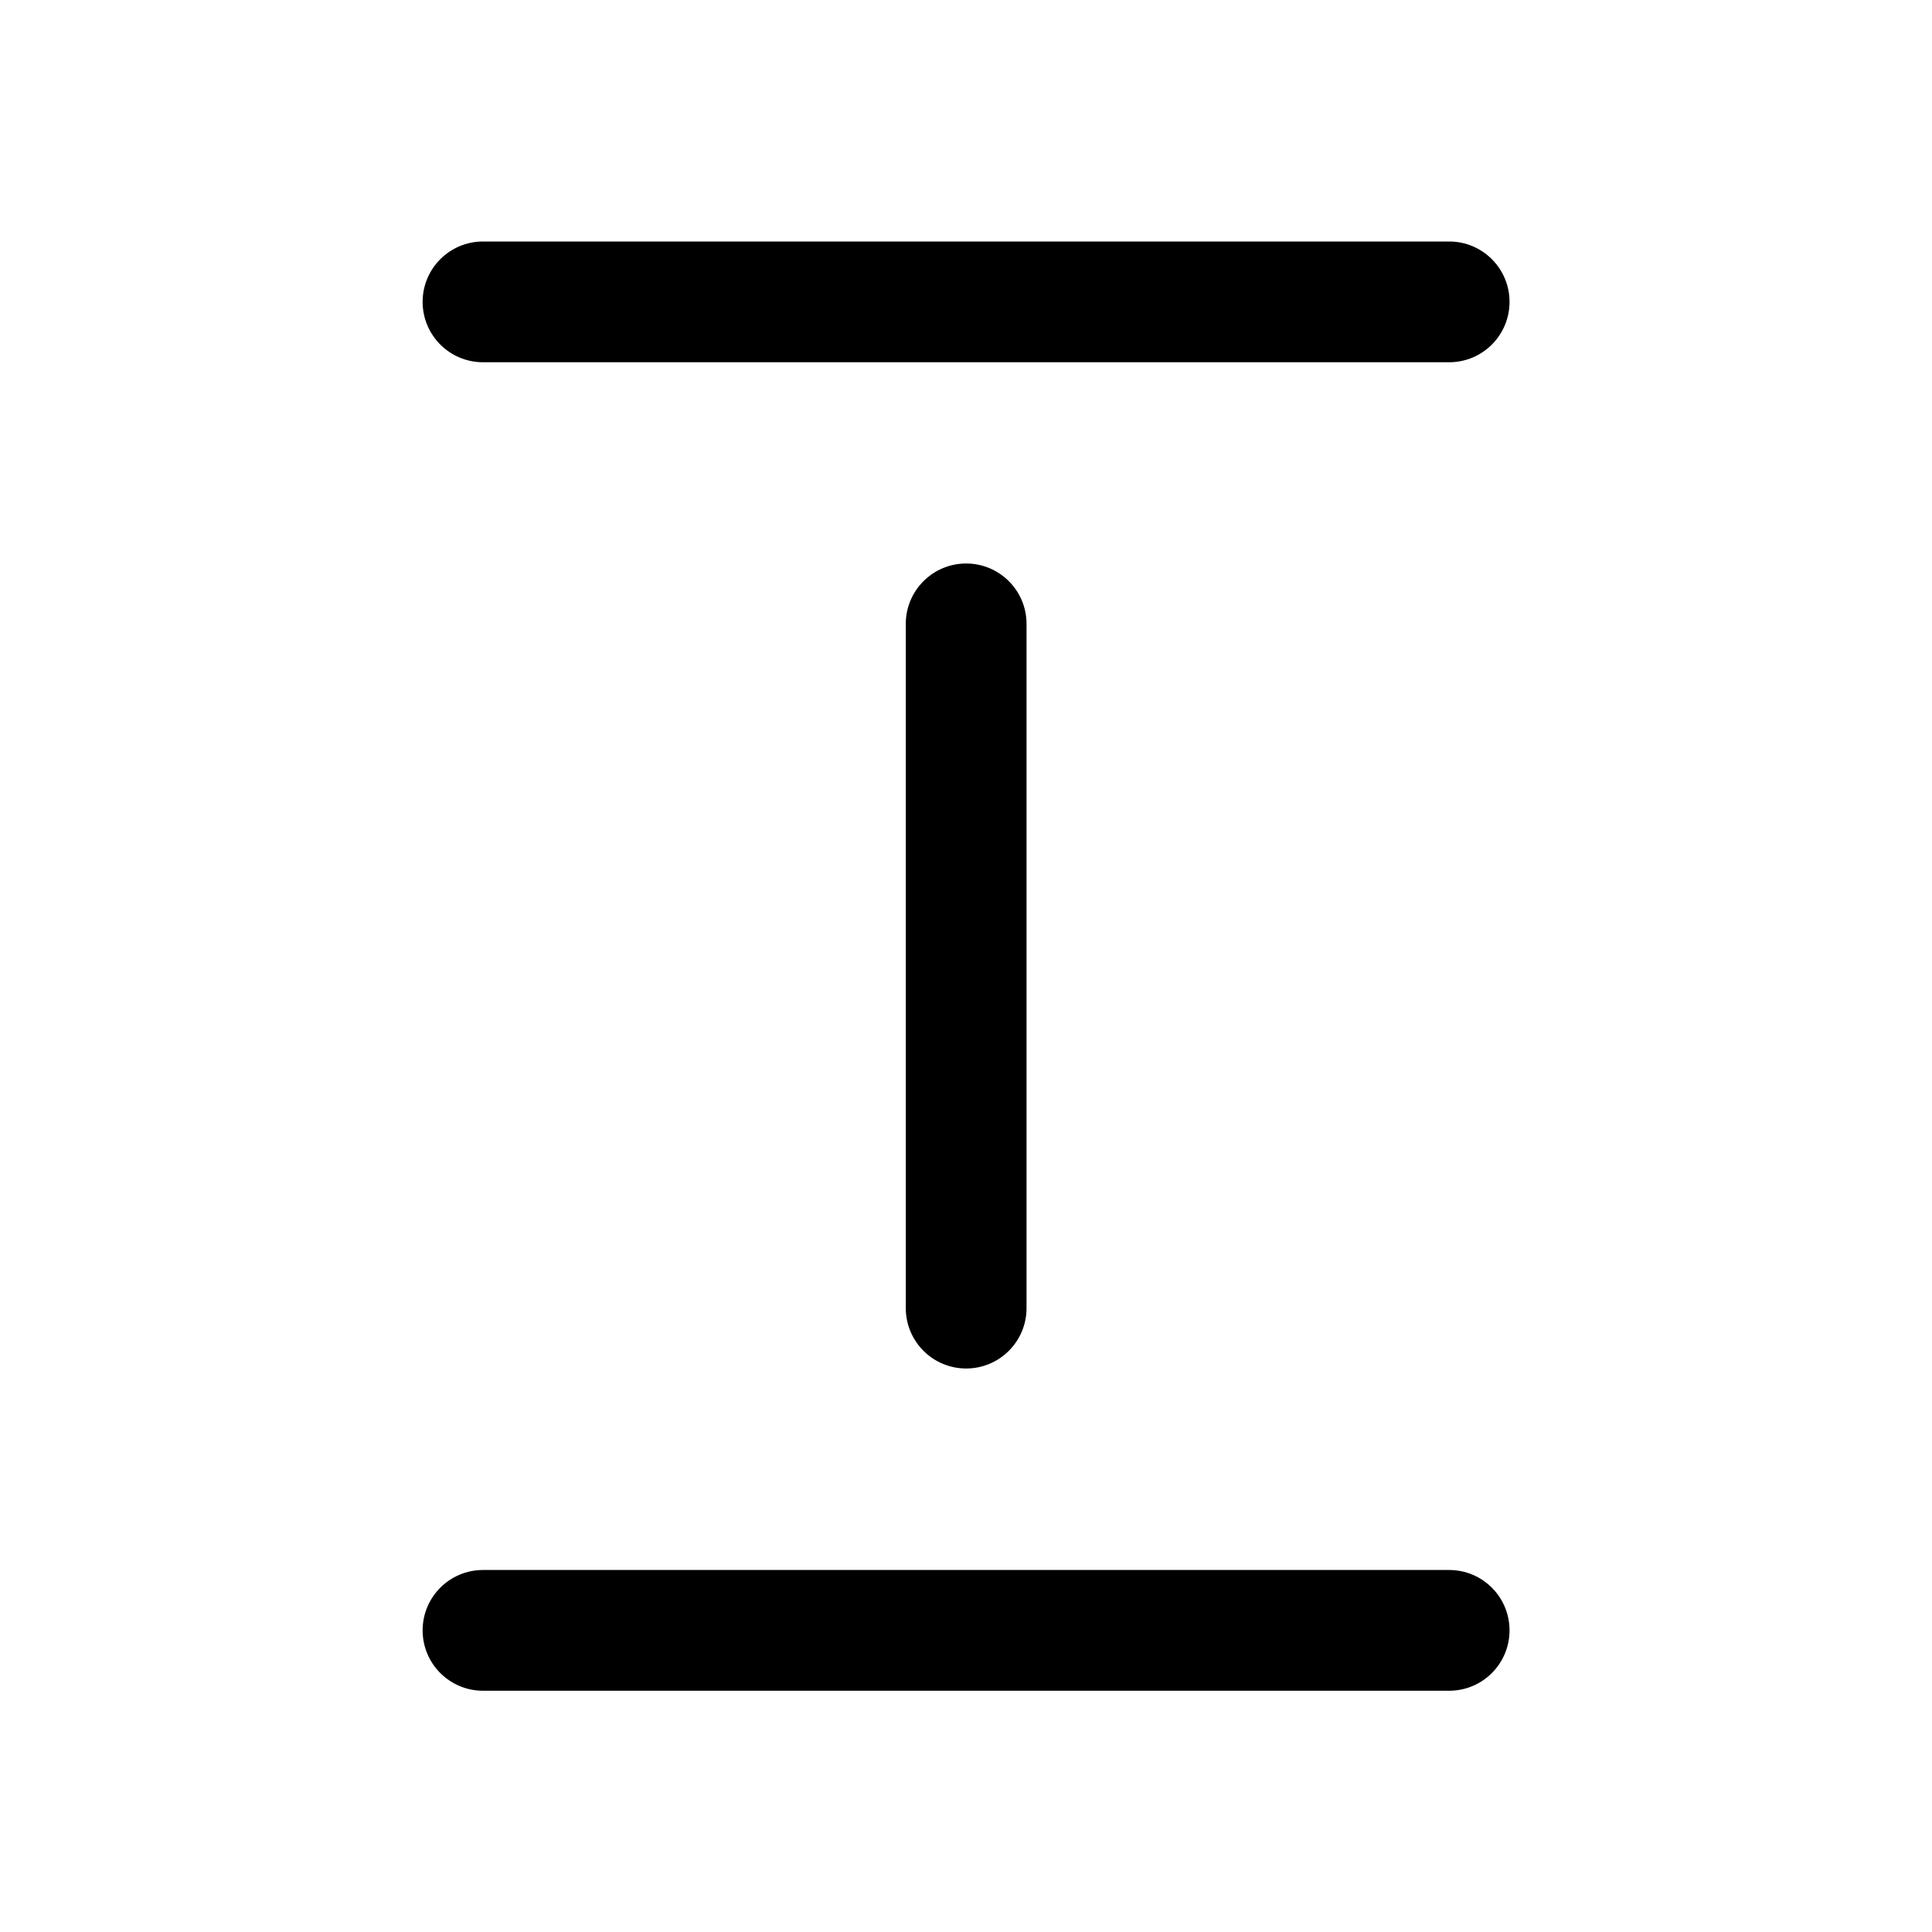
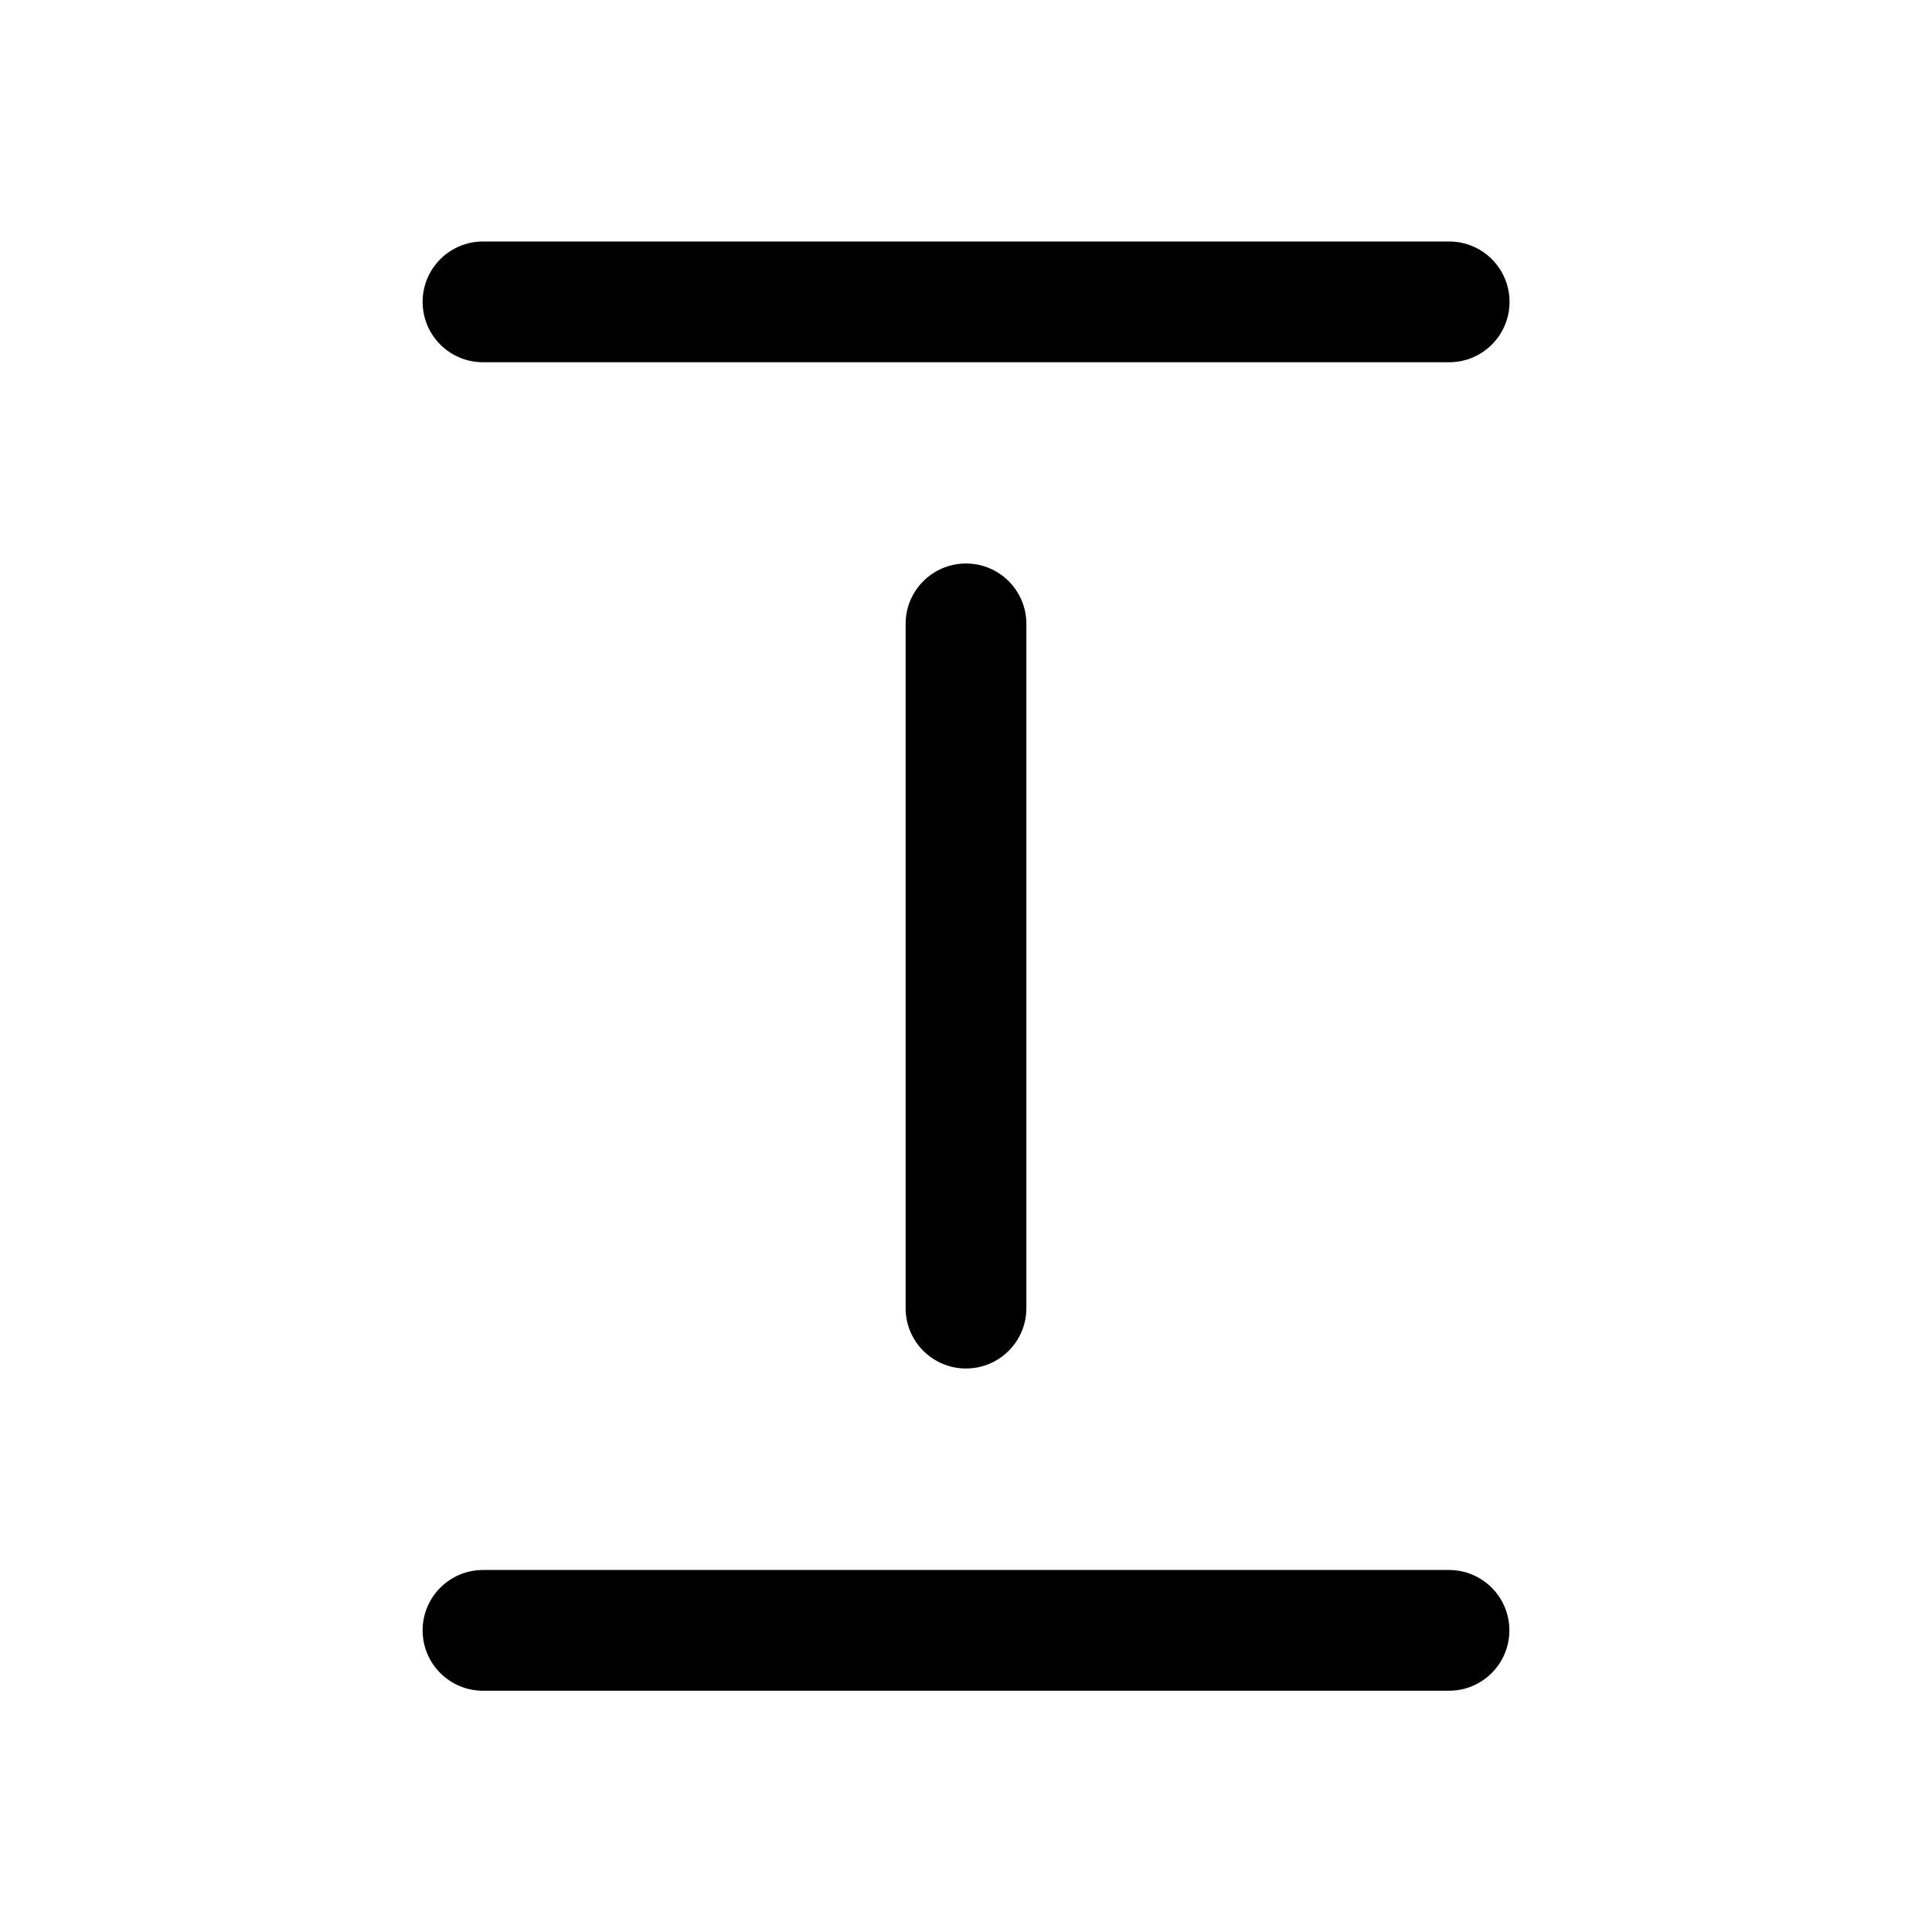
<svg xmlns="http://www.w3.org/2000/svg" width="24" height="24" viewBox="0 0 24 24">
-   <path fill="currentColor" fill-rule="evenodd" d="M18.752 3.75a.75.75 0 01-.75.75H6A.75.75 0 116 3h12.002a.75.75 0 01.75.75M12.002 17a.75.75 0 01-.75-.75v-8.5a.75.75 0 011.5 0v8.5a.75.75 0 01-.75.75m6 4.003a.75.75 0 100-1.5H6a.75.75 0 000 1.5z" clip-rule="evenodd" />
+   <path fill="currentColor" fill-rule="evenodd" d="M18.752 3.75a.75.75 0 01-.75.75H6A.75.75 0 016 3h12.002a.75.75 0 01.75.75M12 17a.75.75 0 01-.75-.75v-8.5a.75.75 0 011.5 0v8.5A.75.75 0 0112 17m6 4.003a.75.75 0 100-1.5H6a.75.75 0 000 1.5z" clip-rule="evenodd" />
</svg>
